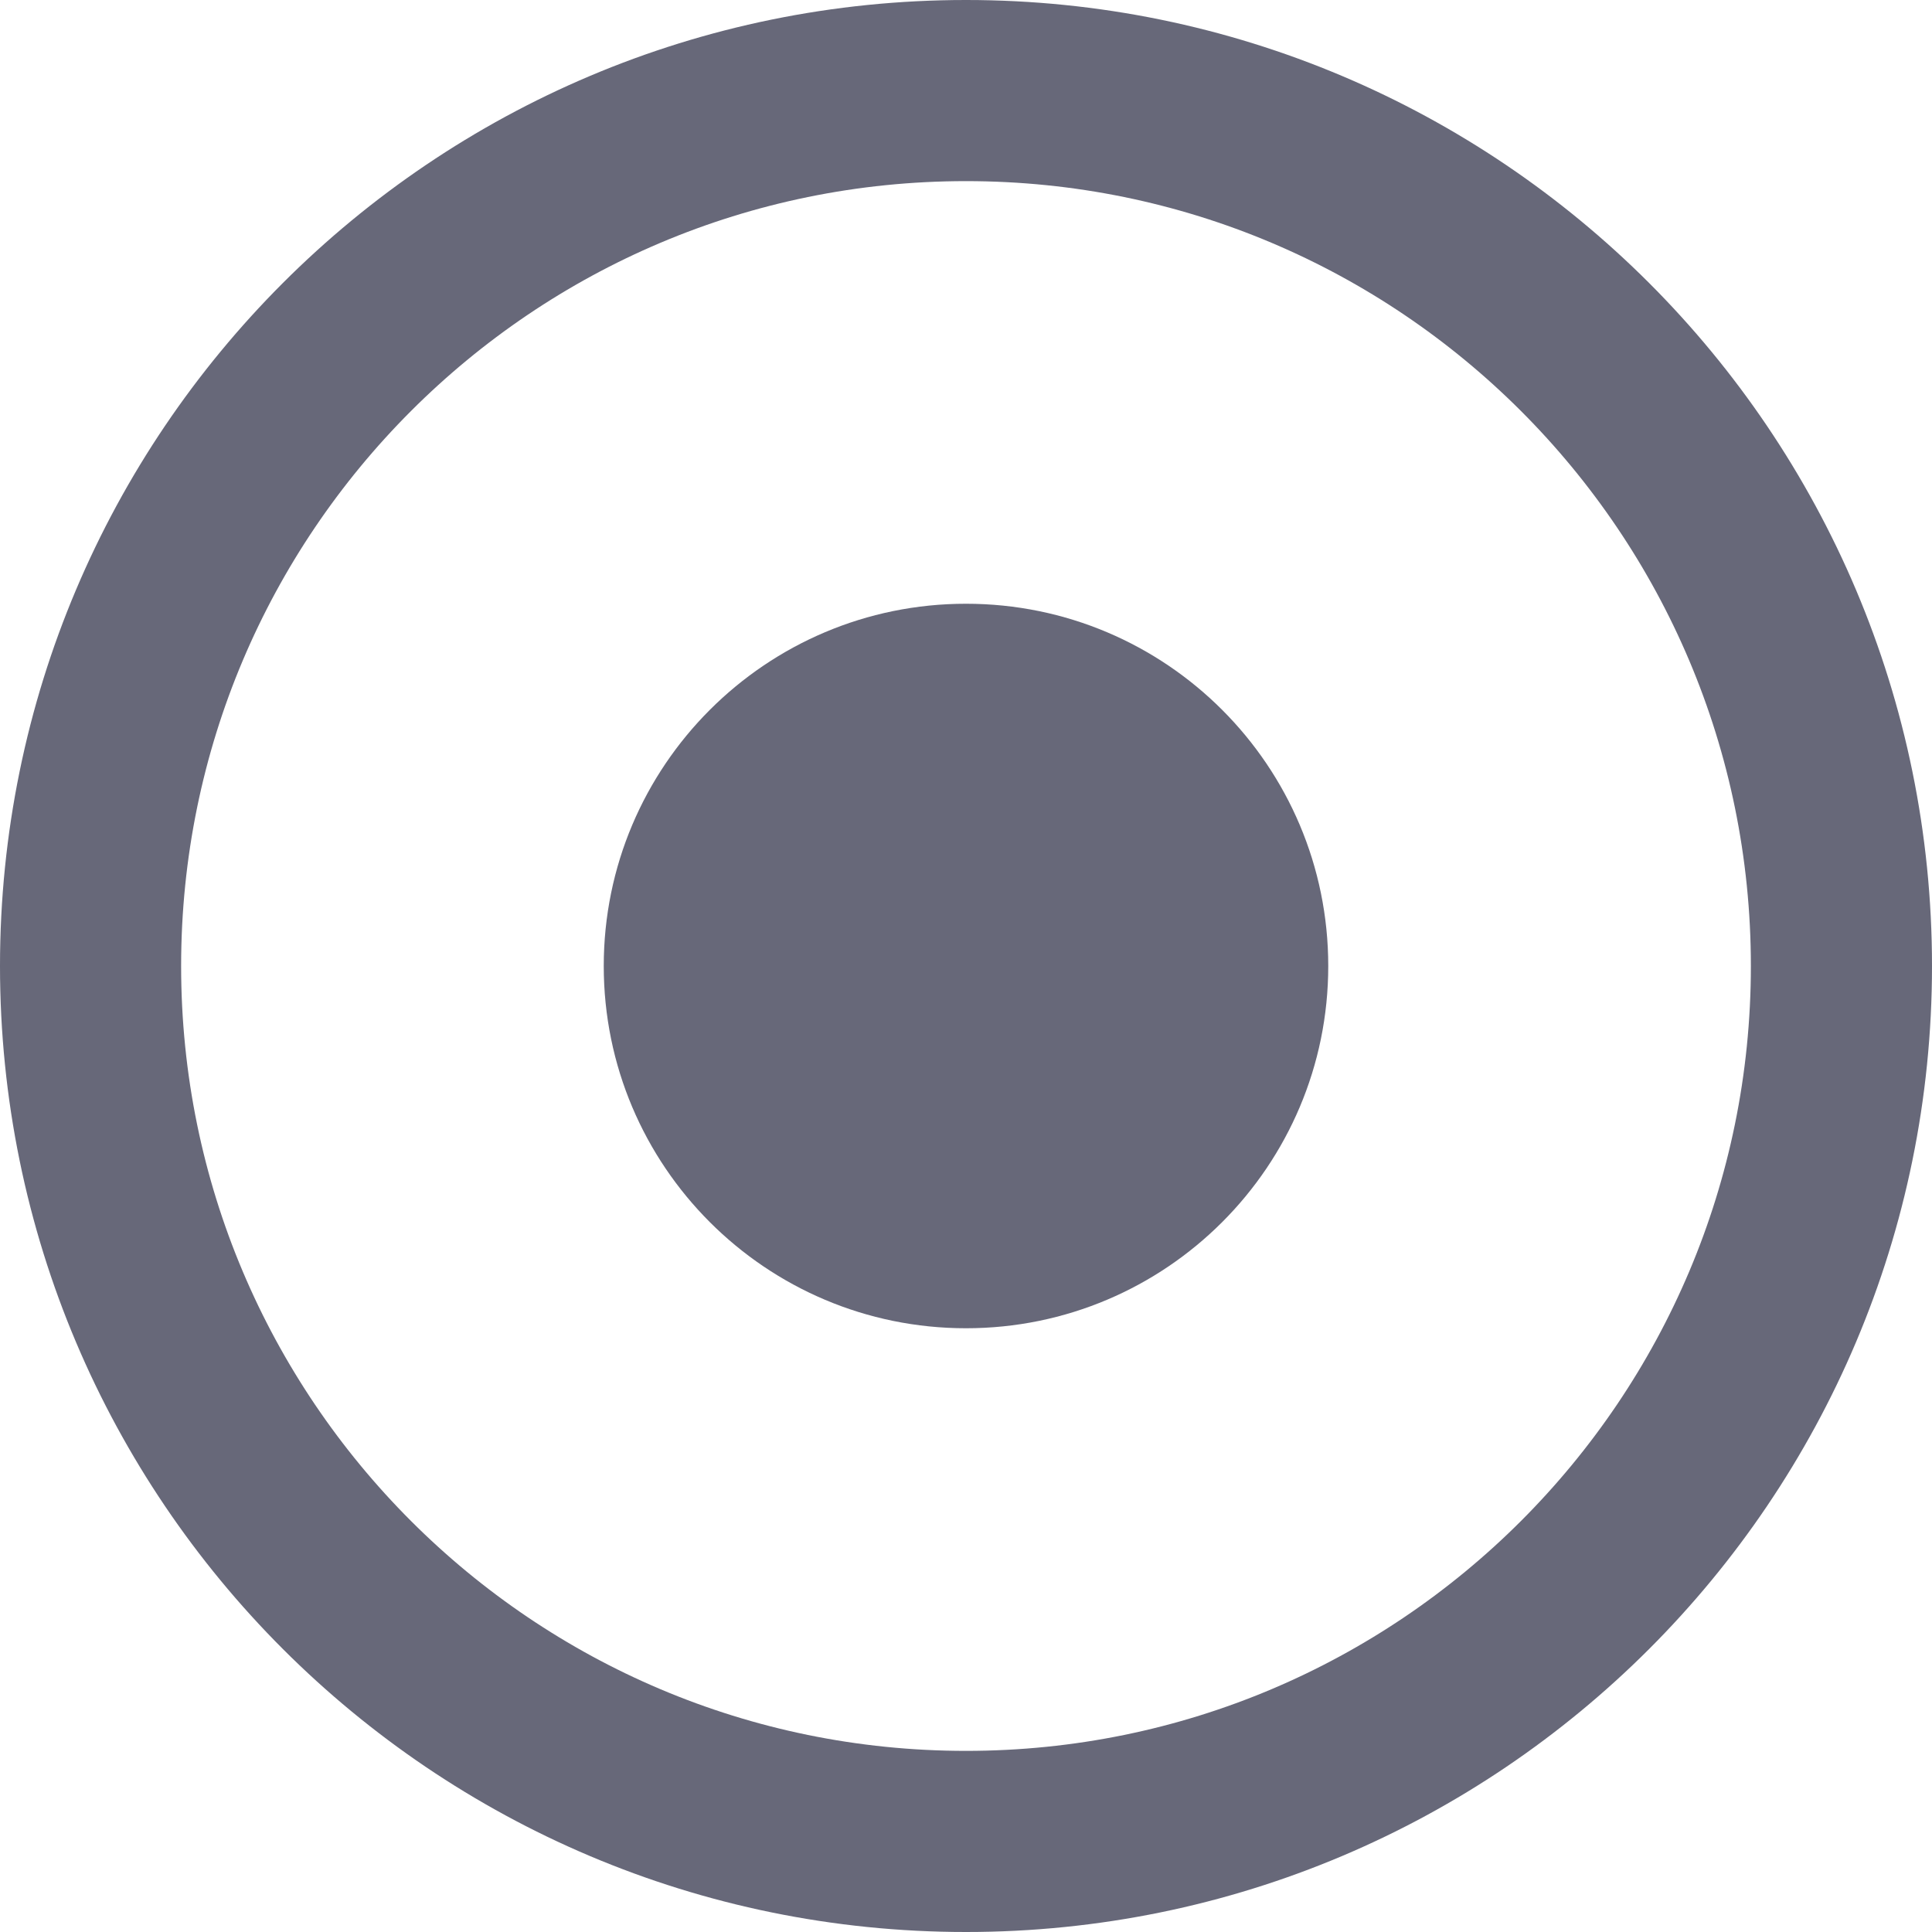
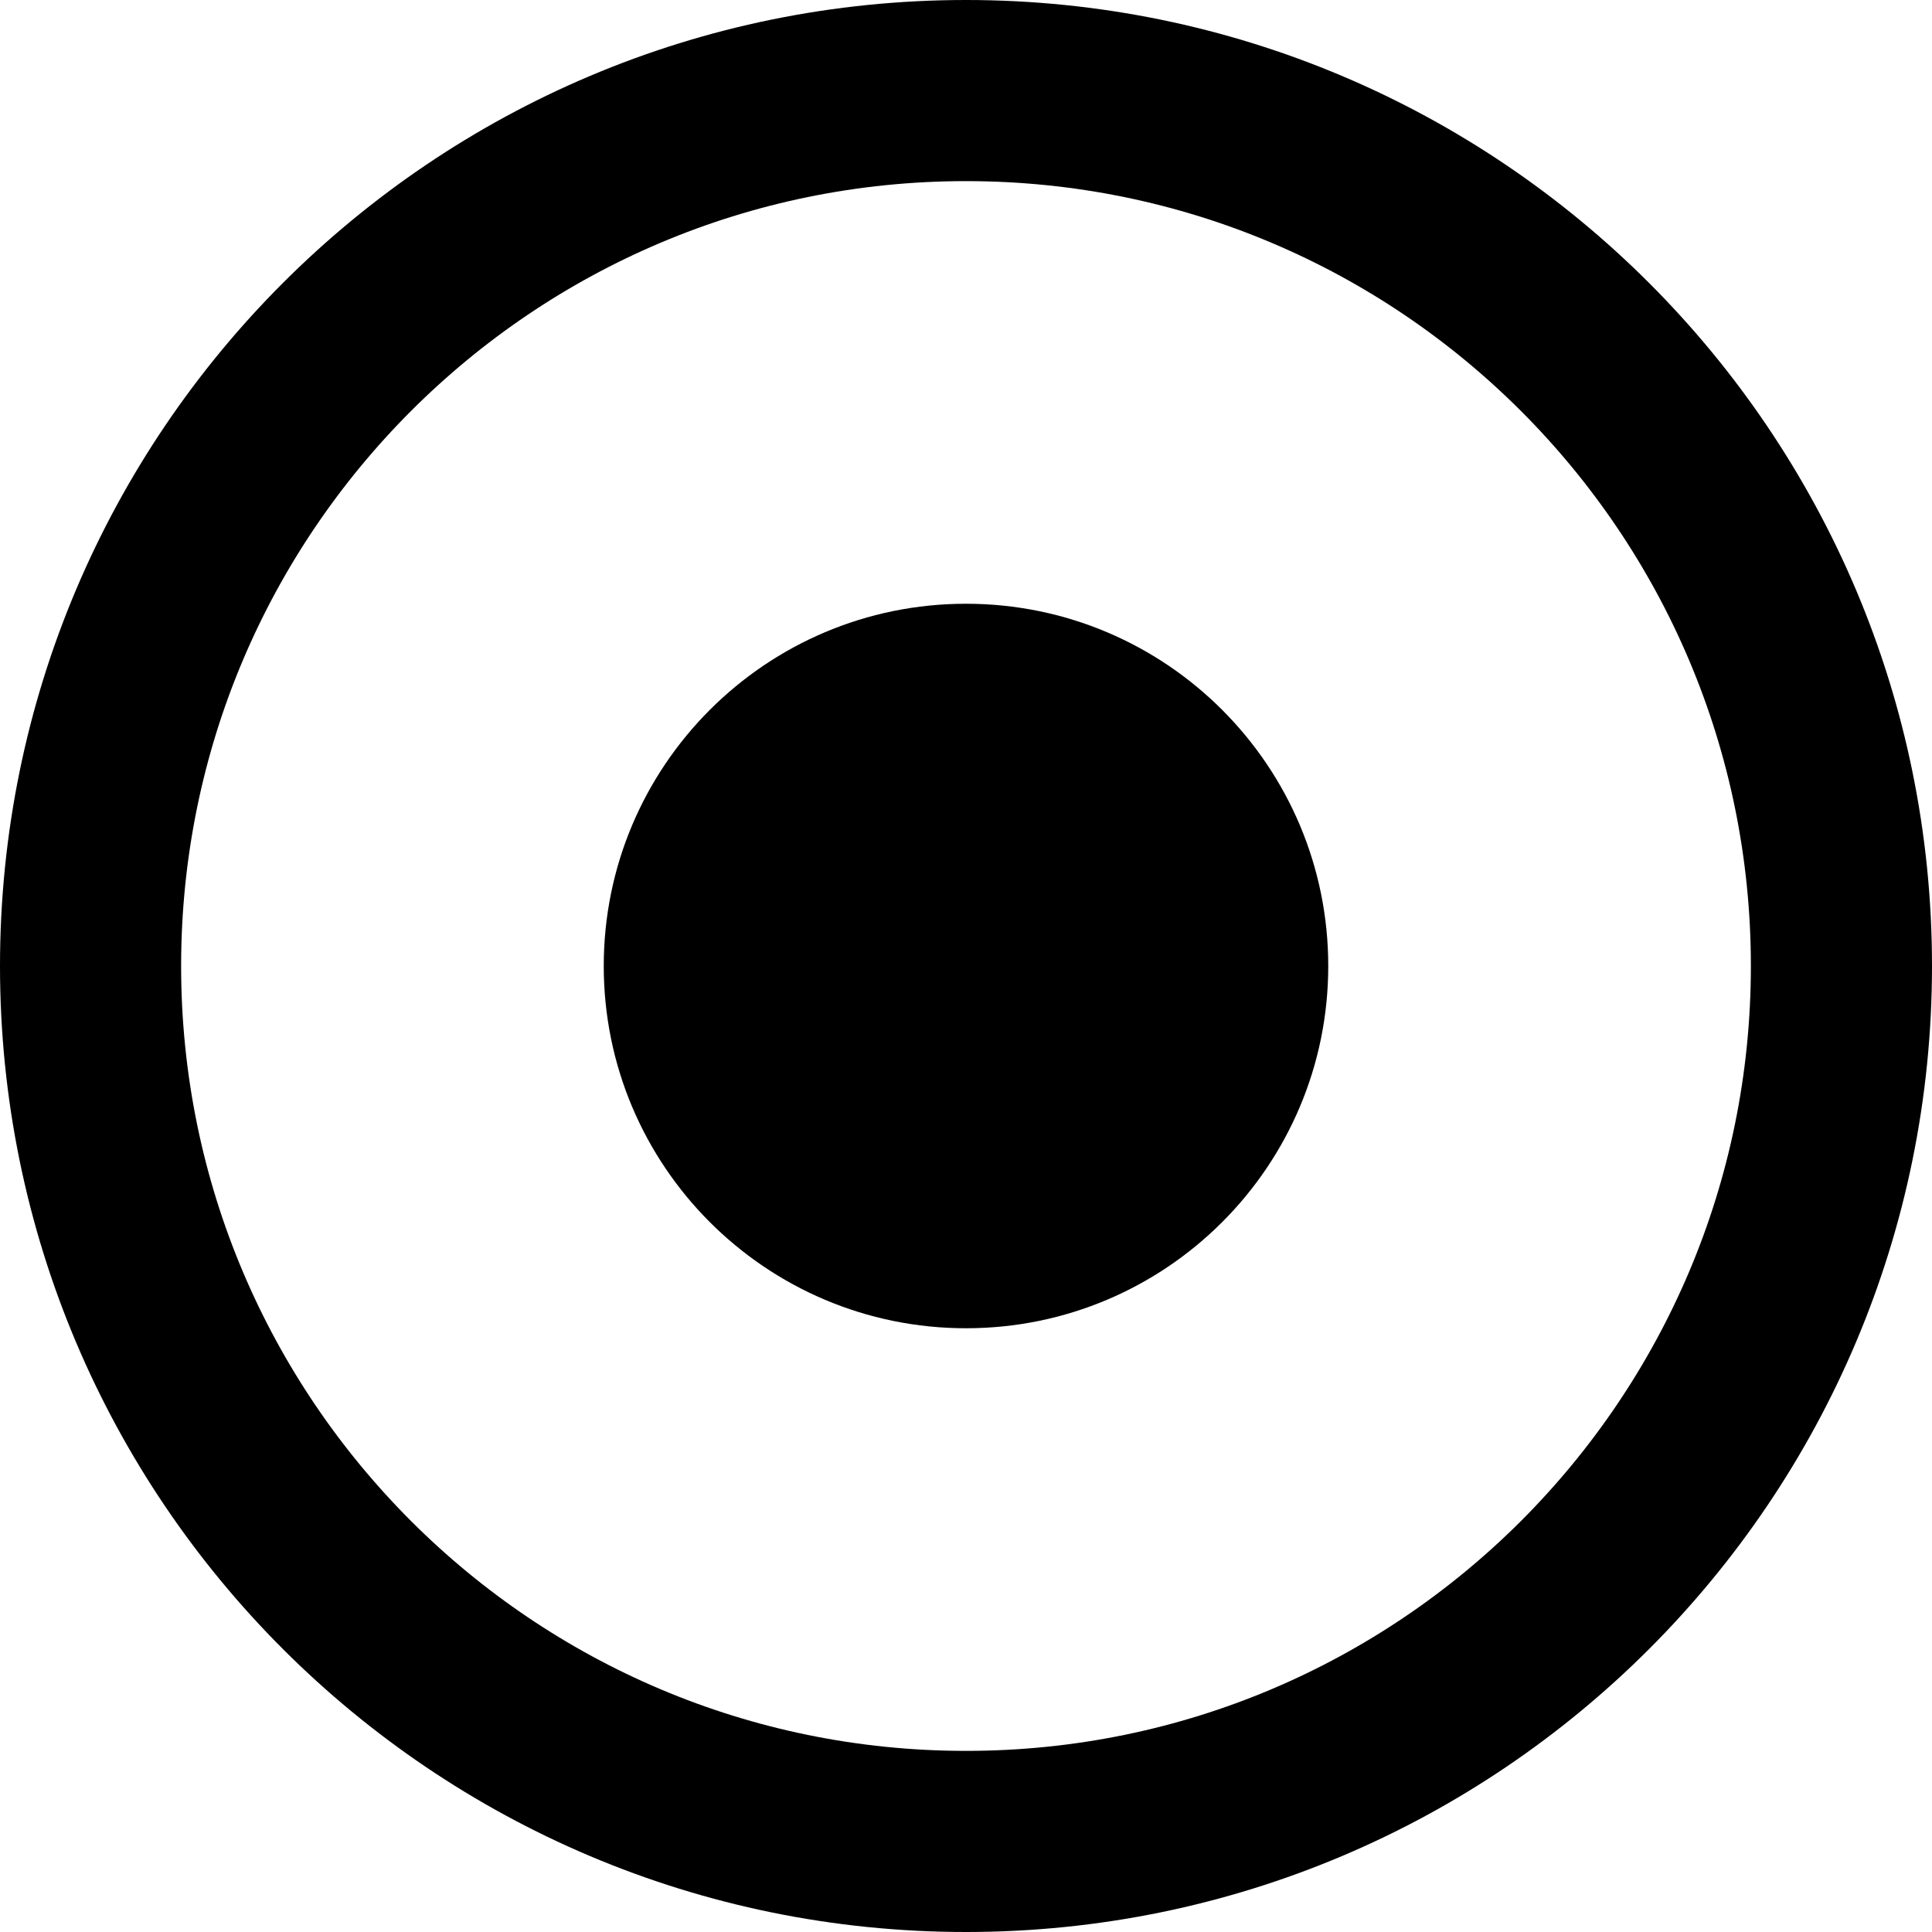
<svg xmlns="http://www.w3.org/2000/svg" width="16" height="16" viewBox="0 0 16 16" fill="none">
-   <rect x="0.75" y="0.75" width="14.5" height="14.5" rx="7.25" stroke="#676879" stroke-width="1.5" />
-   <circle cx="8" cy="8" r="3" fill="#676879" />
+   <rect x="0.75" y="0.75" width="14.5" height="14.5" rx="7.25" stroke="currentColor" stroke-width="1.5" />
+   <circle cx="8" cy="8" r="3" fill="currentColor" />
</svg>
